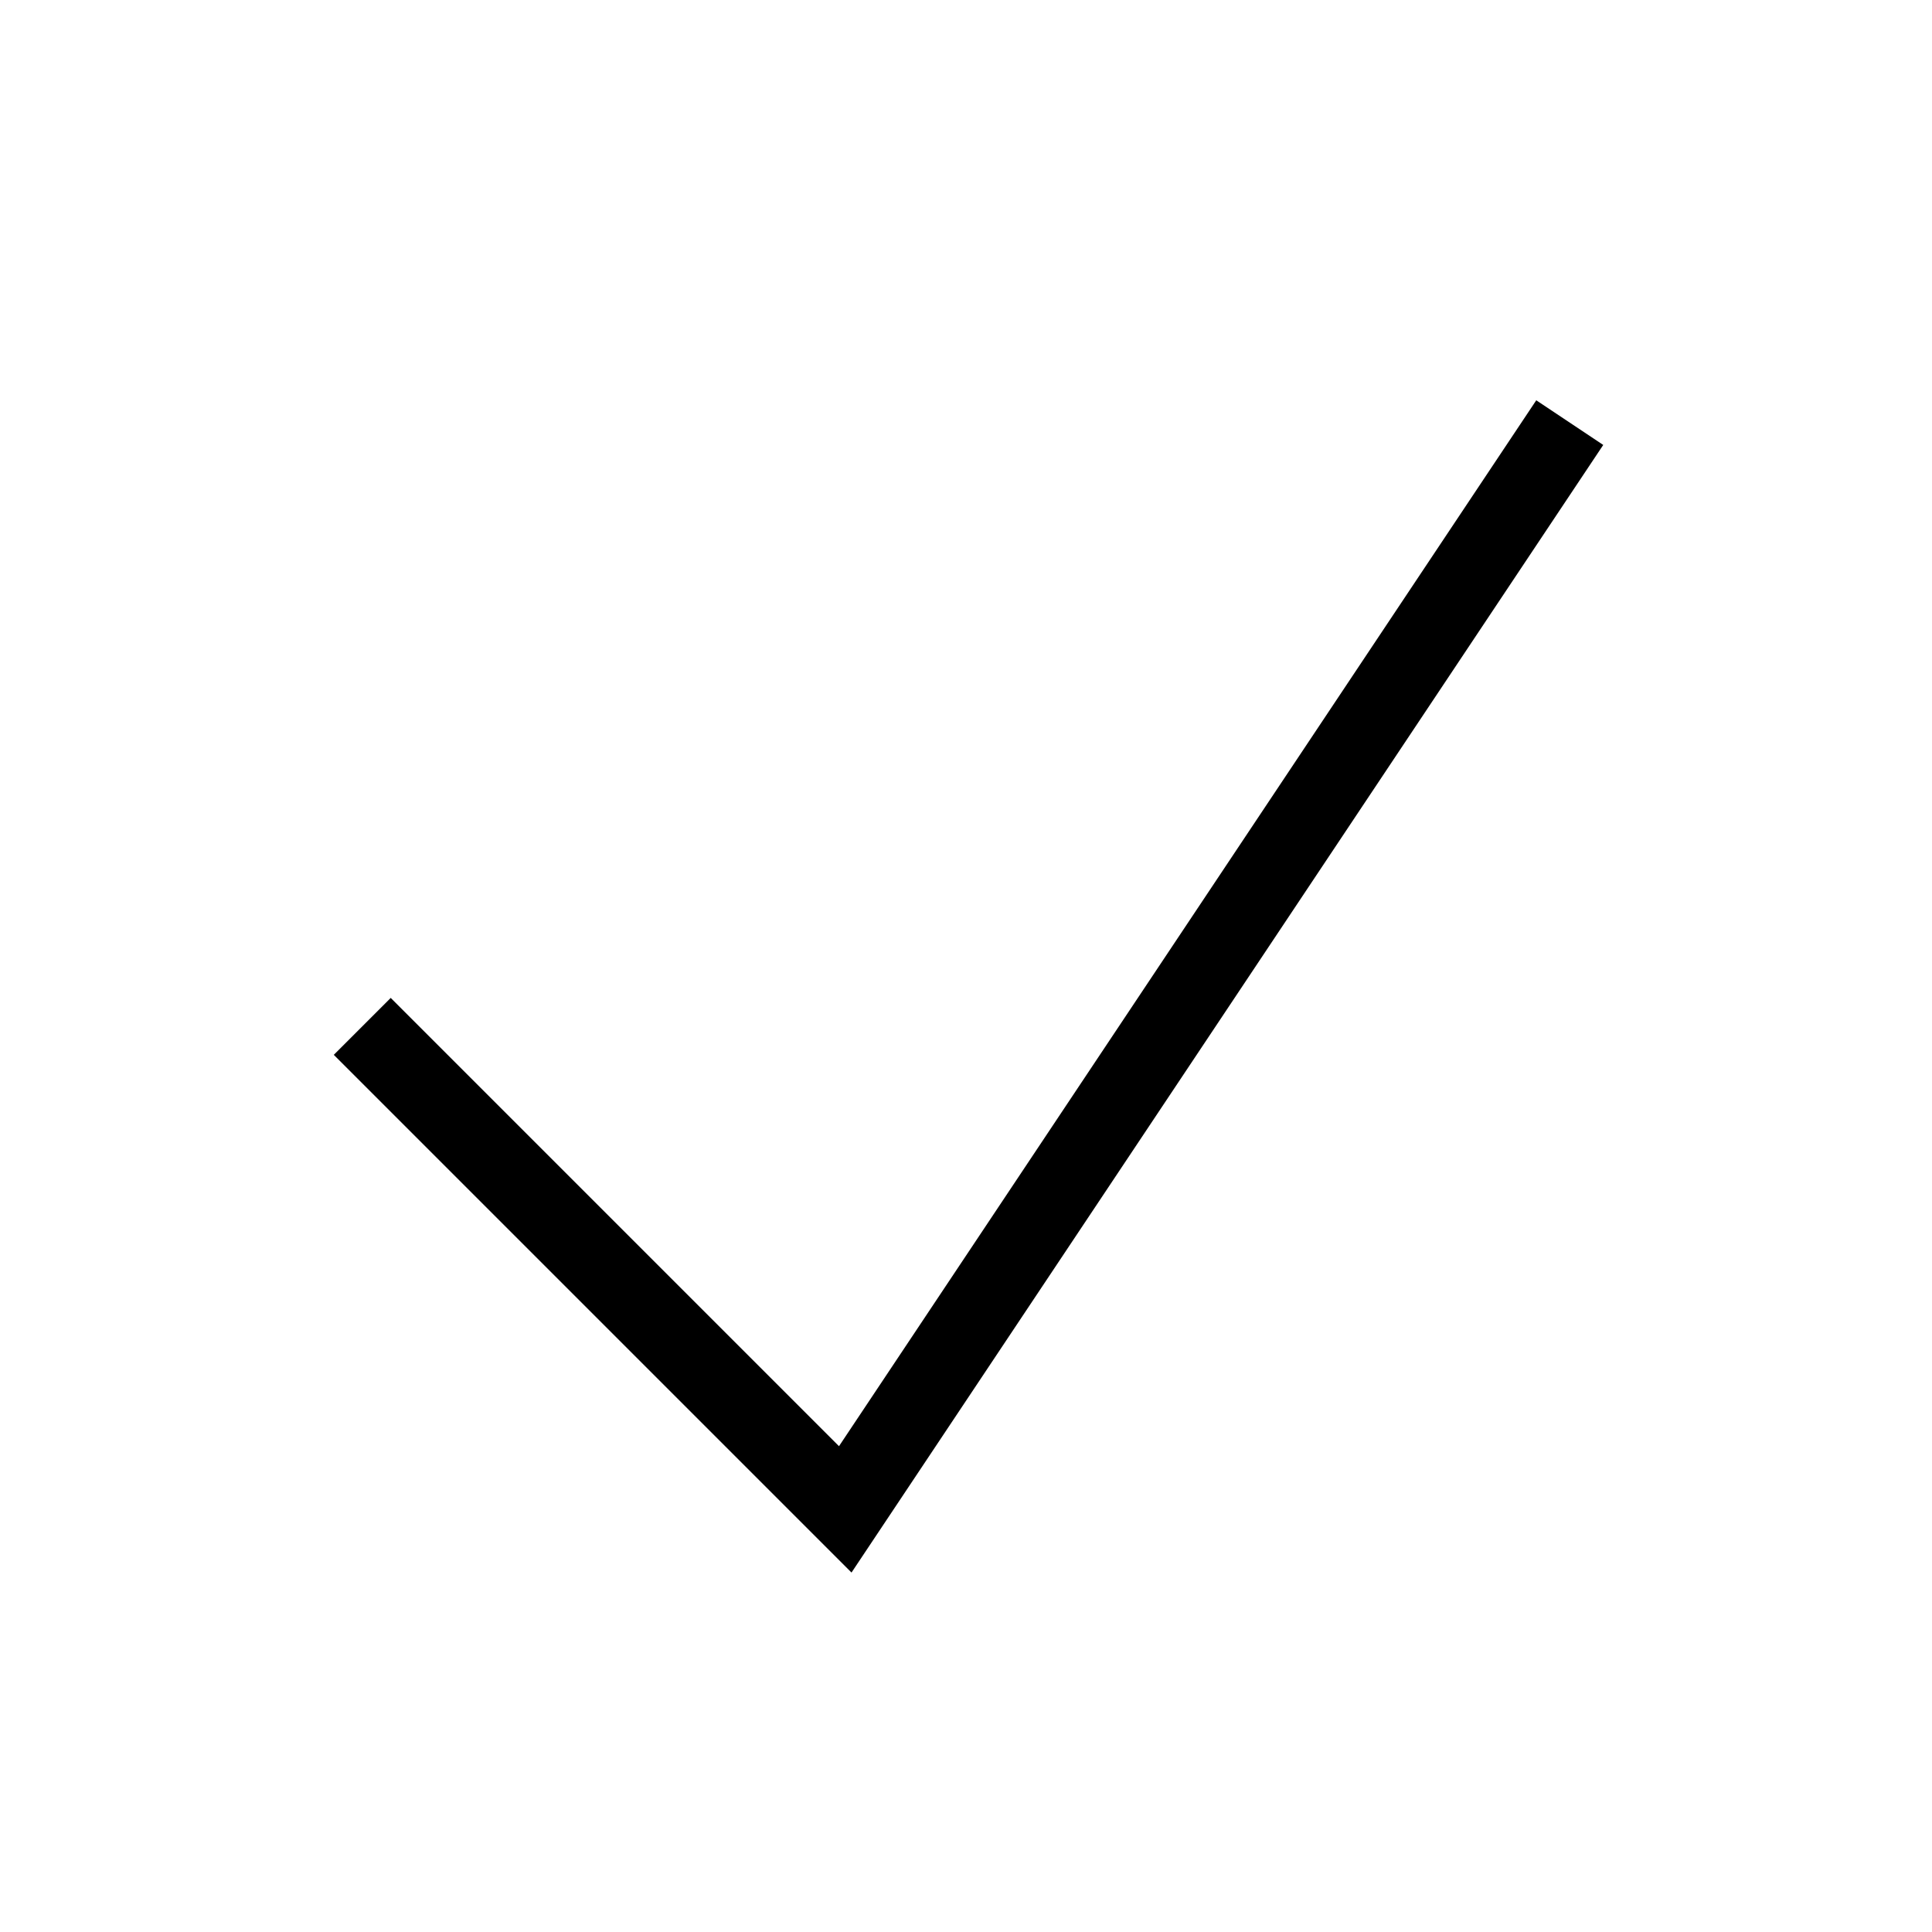
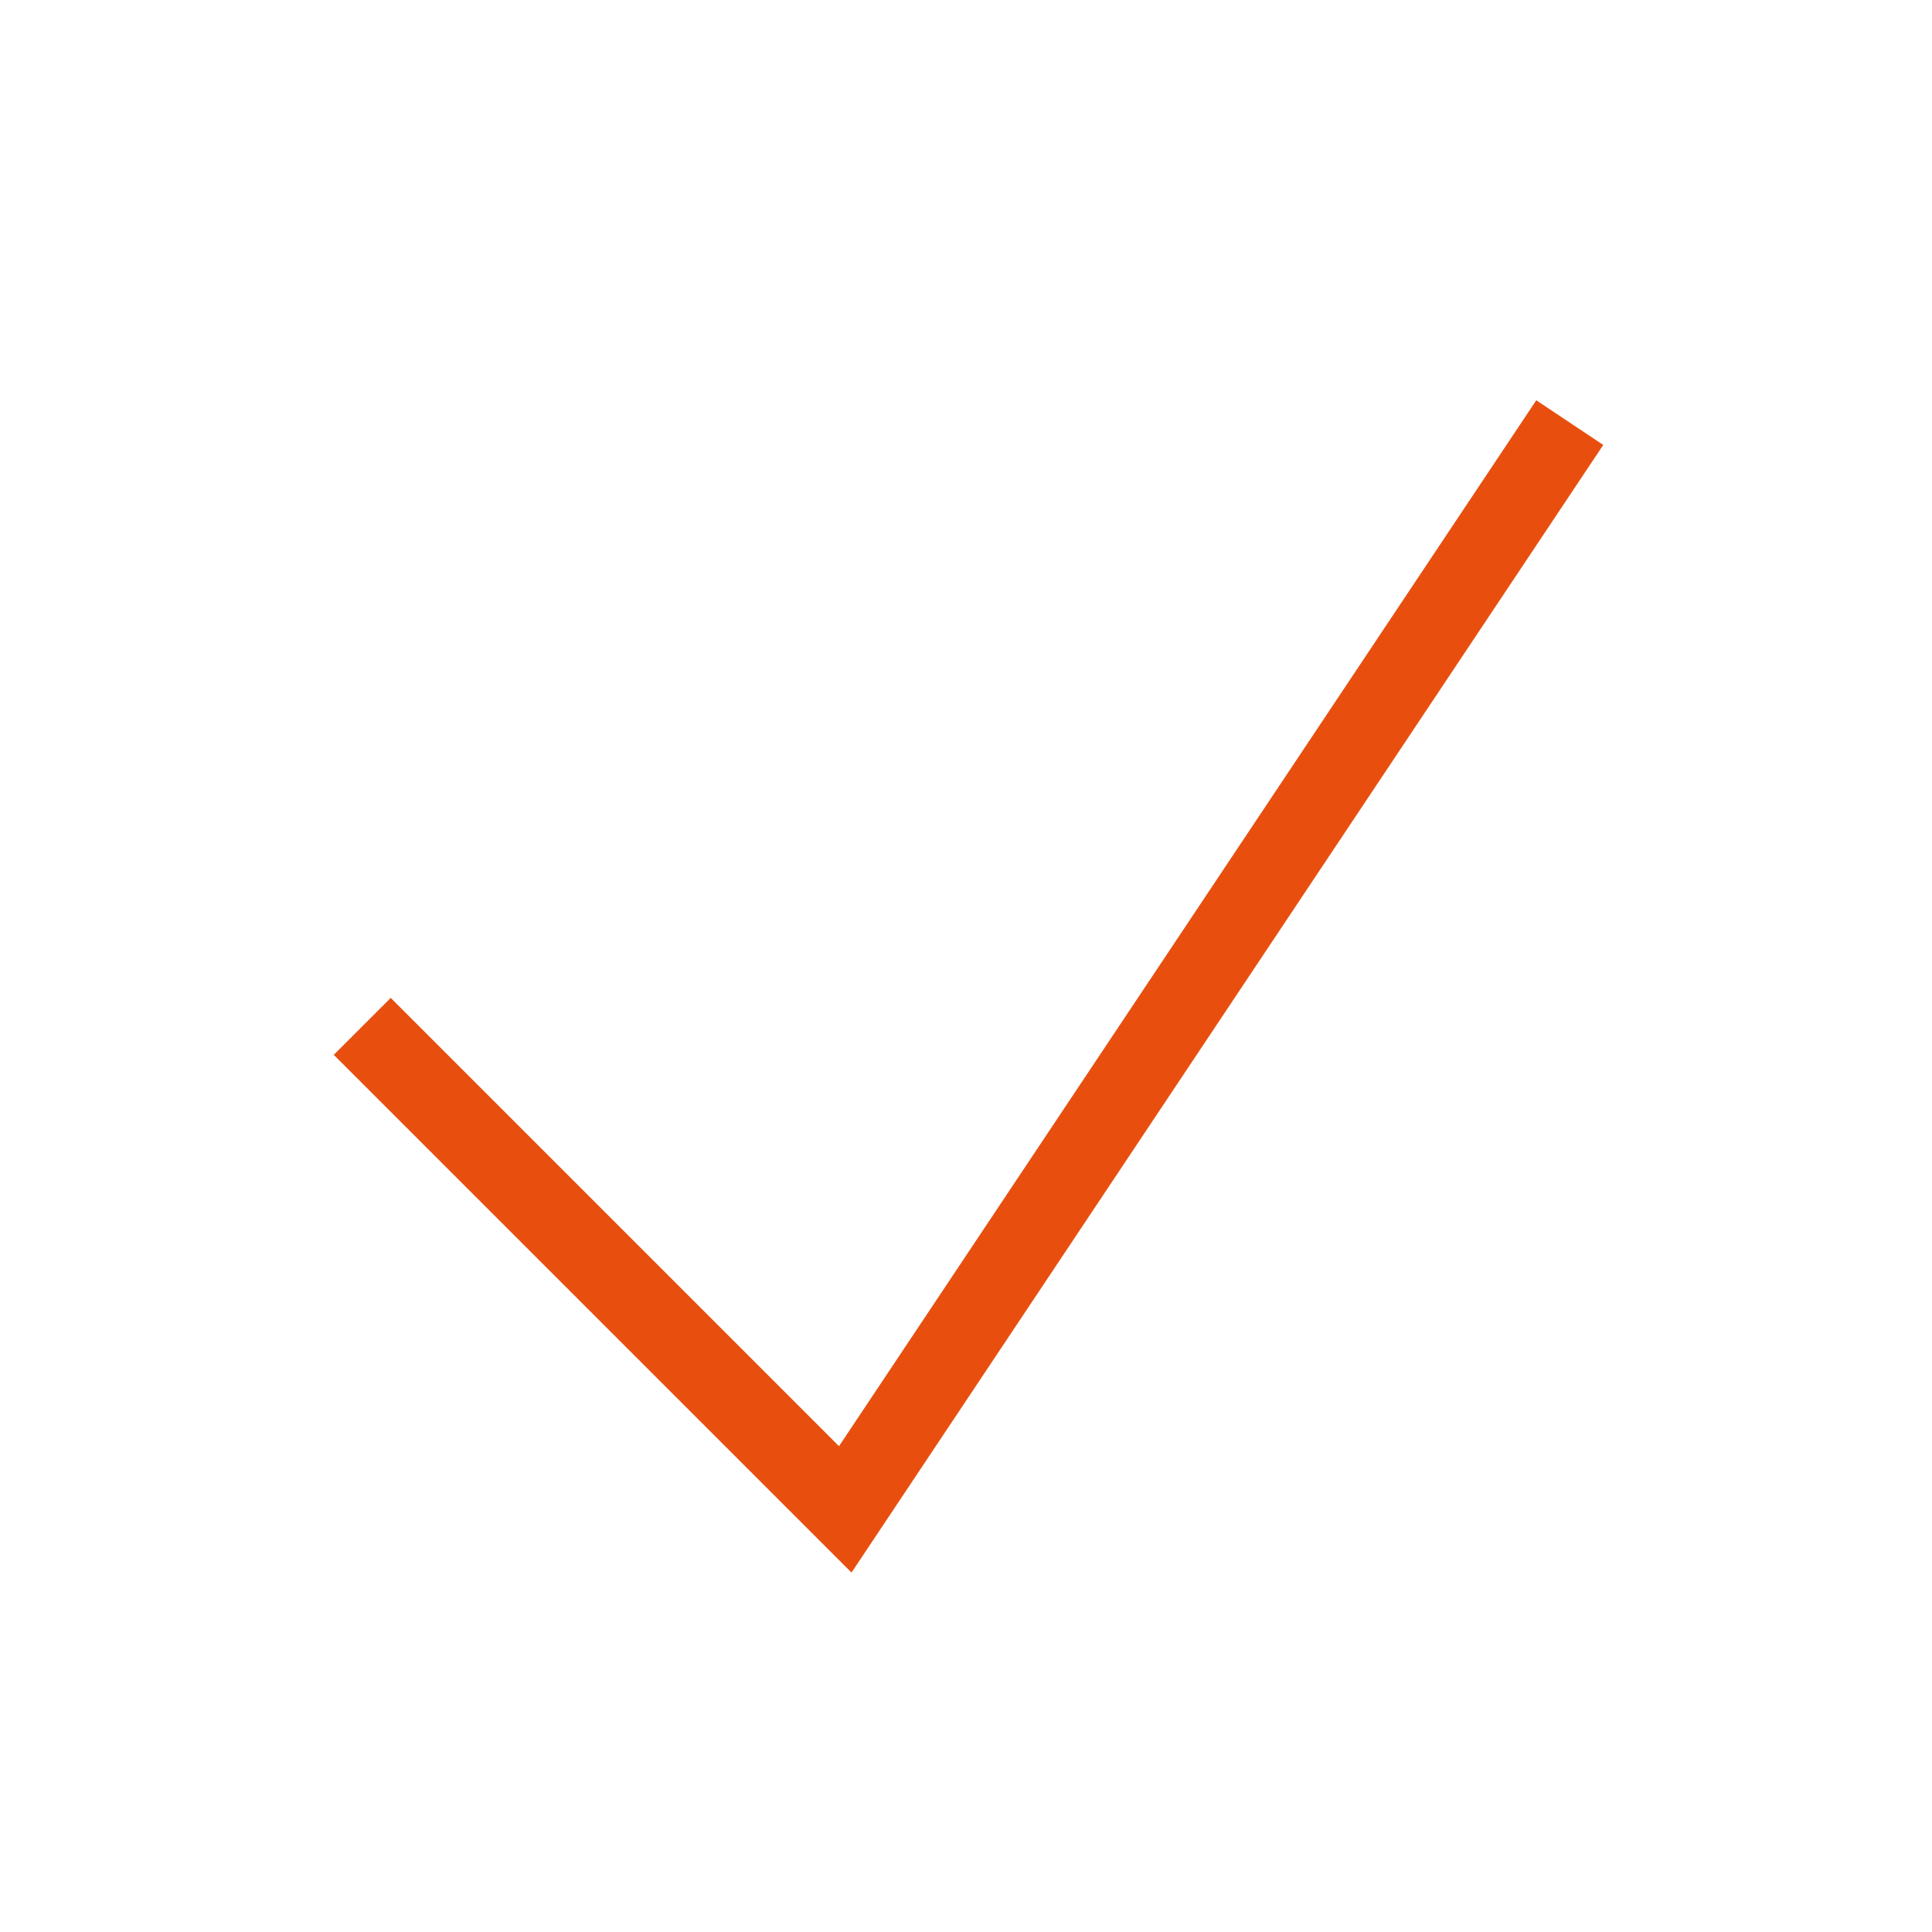
<svg xmlns="http://www.w3.org/2000/svg" fill="none" viewBox="0 0 24 24" strokeWidth="1.5" stroke="currentColor" className="w-6 h-6">
-   <path strokeLinecap="round" strokeLinejoin="round" d="M4.5 12.75l6 6 9-13.5" />
+   <path stroke="#e84e0e" strokeLinecap="round" strokeLinejoin="round" d="M4.5 12.75l6 6 9-13.5" />
</svg>
